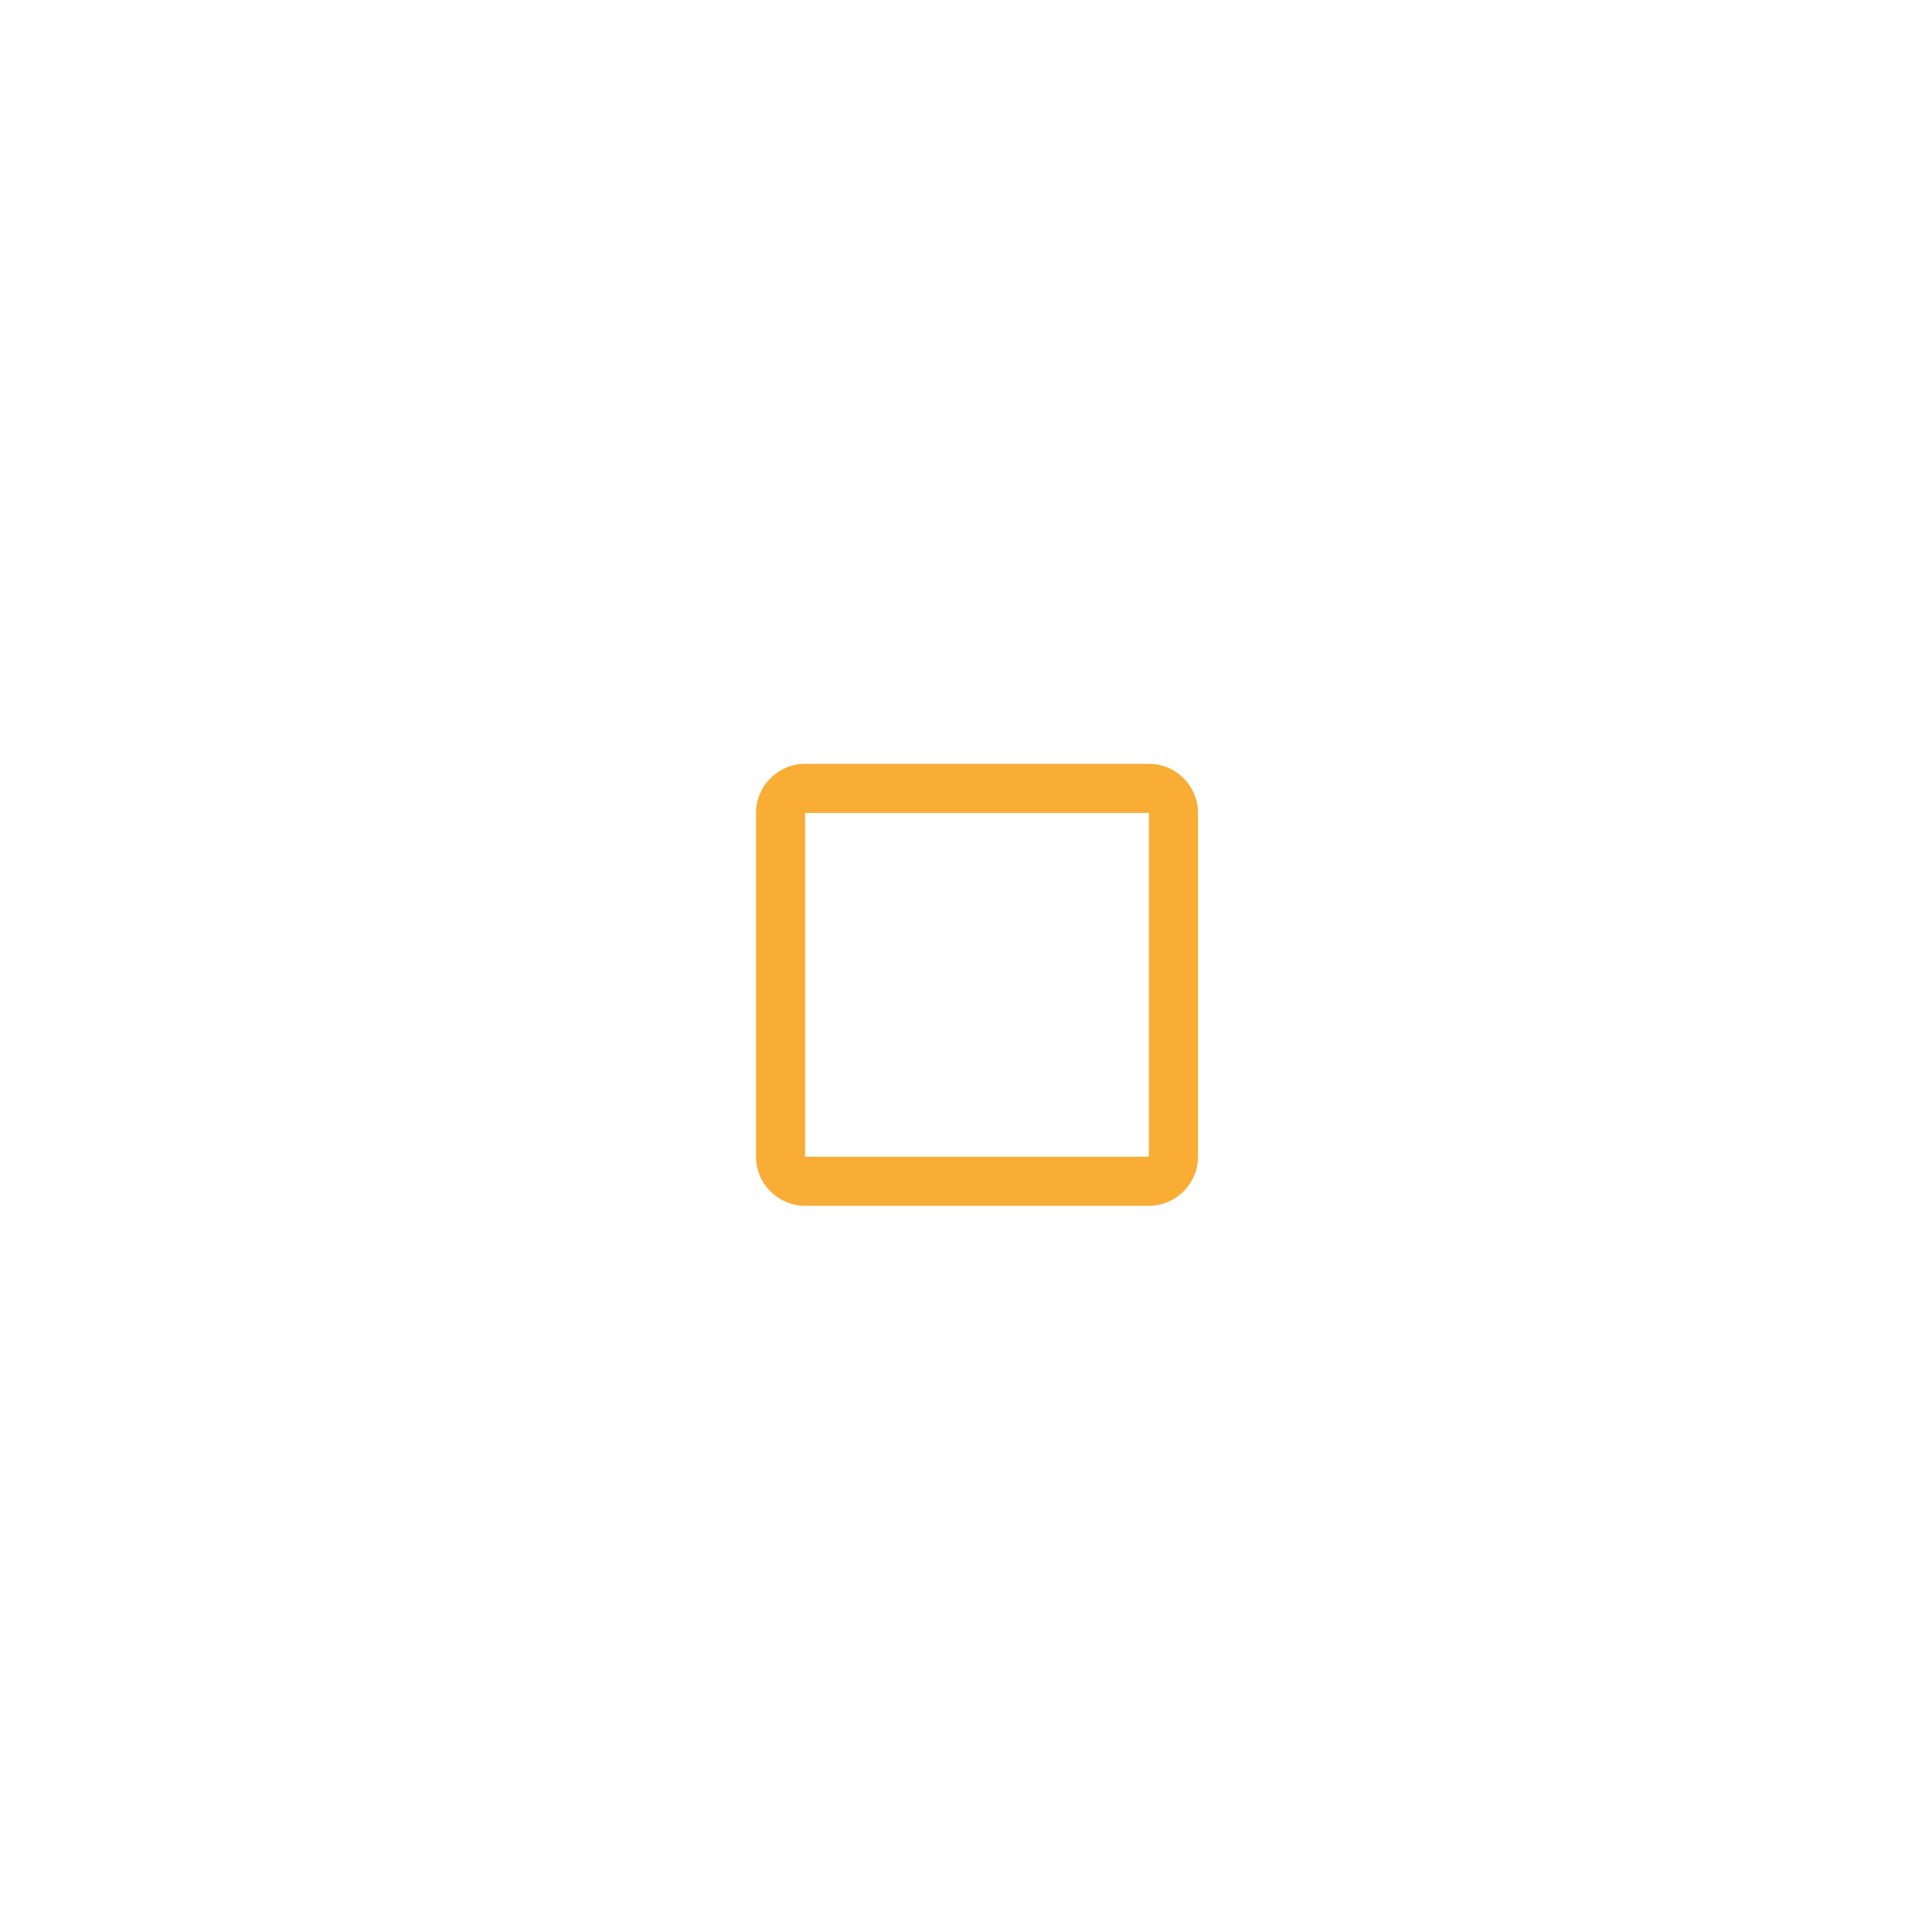
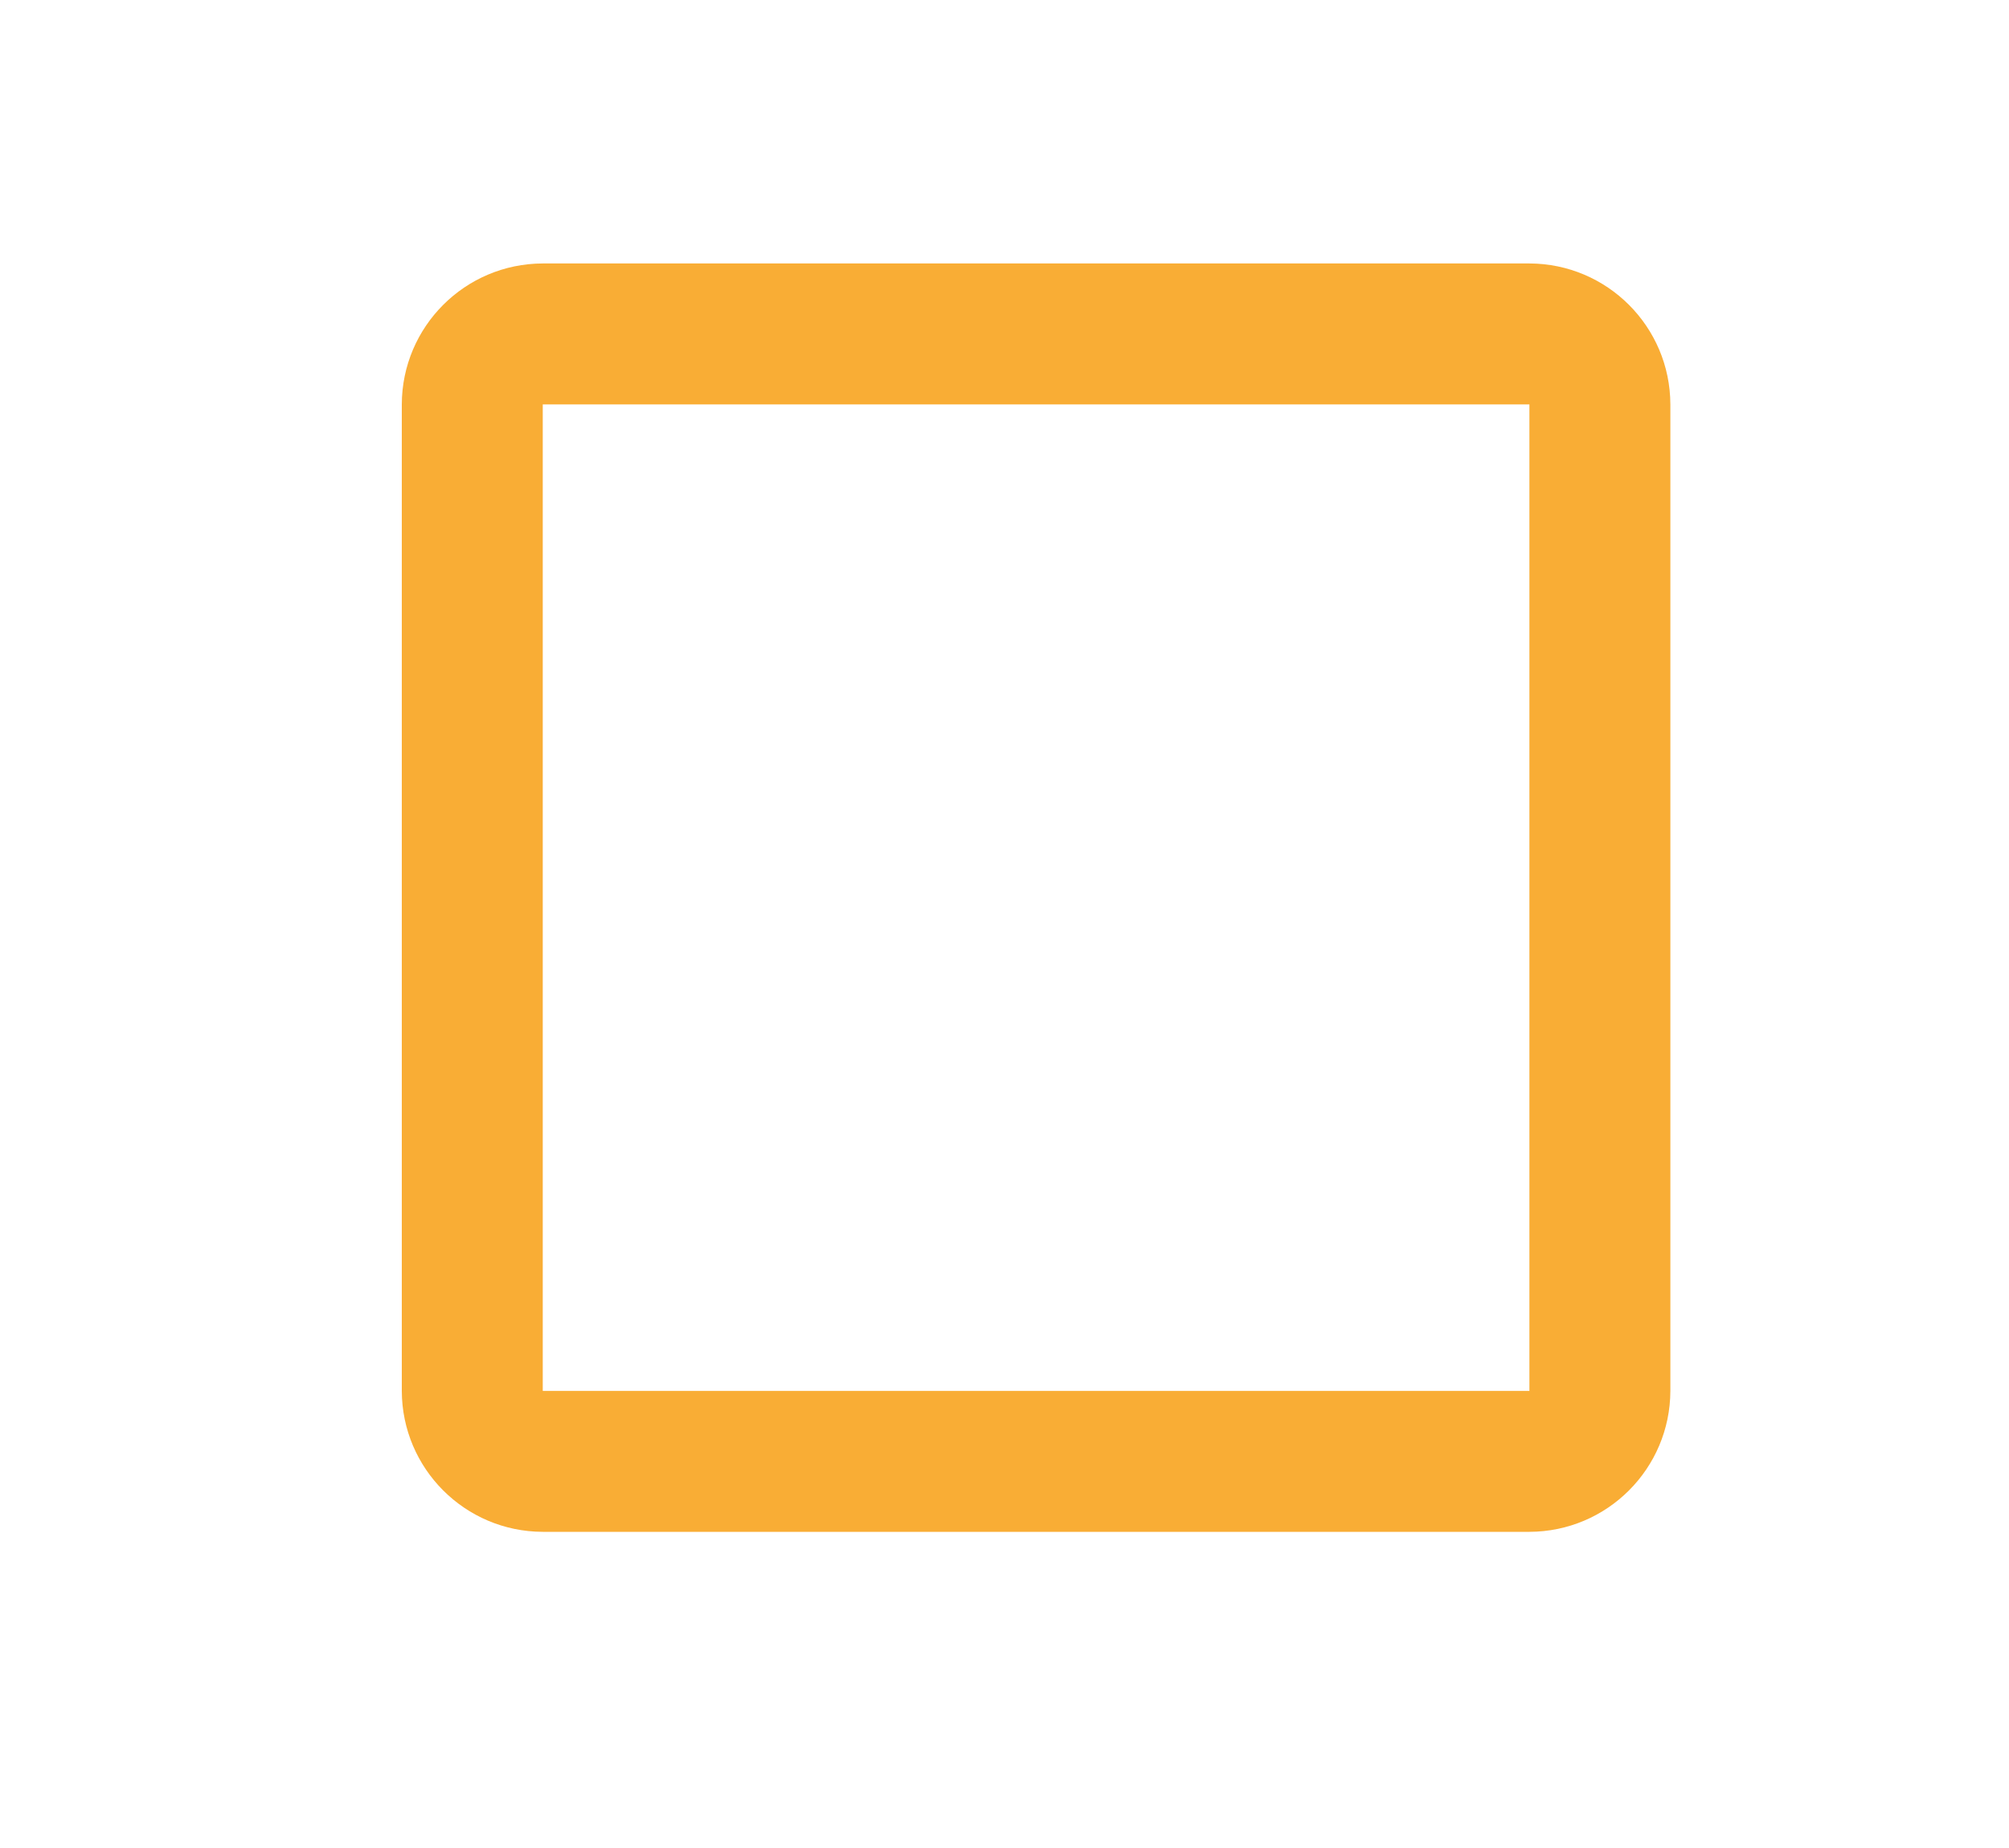
- <svg xmlns="http://www.w3.org/2000/svg" width="69" height="69" viewBox="0 0 69 69">
+ <svg xmlns="http://www.w3.org/2000/svg" width="25" height="23" viewBox="0 0 25 23">
  <defs>
    <clipPath id="clip-add_icon_2">
-       <rect width="69" height="69" />
+       <rect width="25" height="23" />
    </clipPath>
  </defs>
  <g id="add_icon_2" clip-path="url(#clip-add_icon_2)">
-     <g id="android-checkbox-outline-blank" transform="translate(24 24.279)">
+     <g id="android-checkbox-outline-blank" transform="translate(2 0.279)">
      <g id="Group_121" data-name="Group 121" transform="translate(3 3)">
        <path id="Path_566" data-name="Path 566" d="M17.032,4.754V17.032H4.754V4.754H17.032m0-1.754H4.754A1.759,1.759,0,0,0,3,4.754V17.032a1.759,1.759,0,0,0,1.754,1.754H17.032a1.759,1.759,0,0,0,1.754-1.754V4.754A1.759,1.759,0,0,0,17.032,3Z" transform="translate(-3 -3)" fill="#f9ad35" />
      </g>
    </g>
  </g>
</svg>
